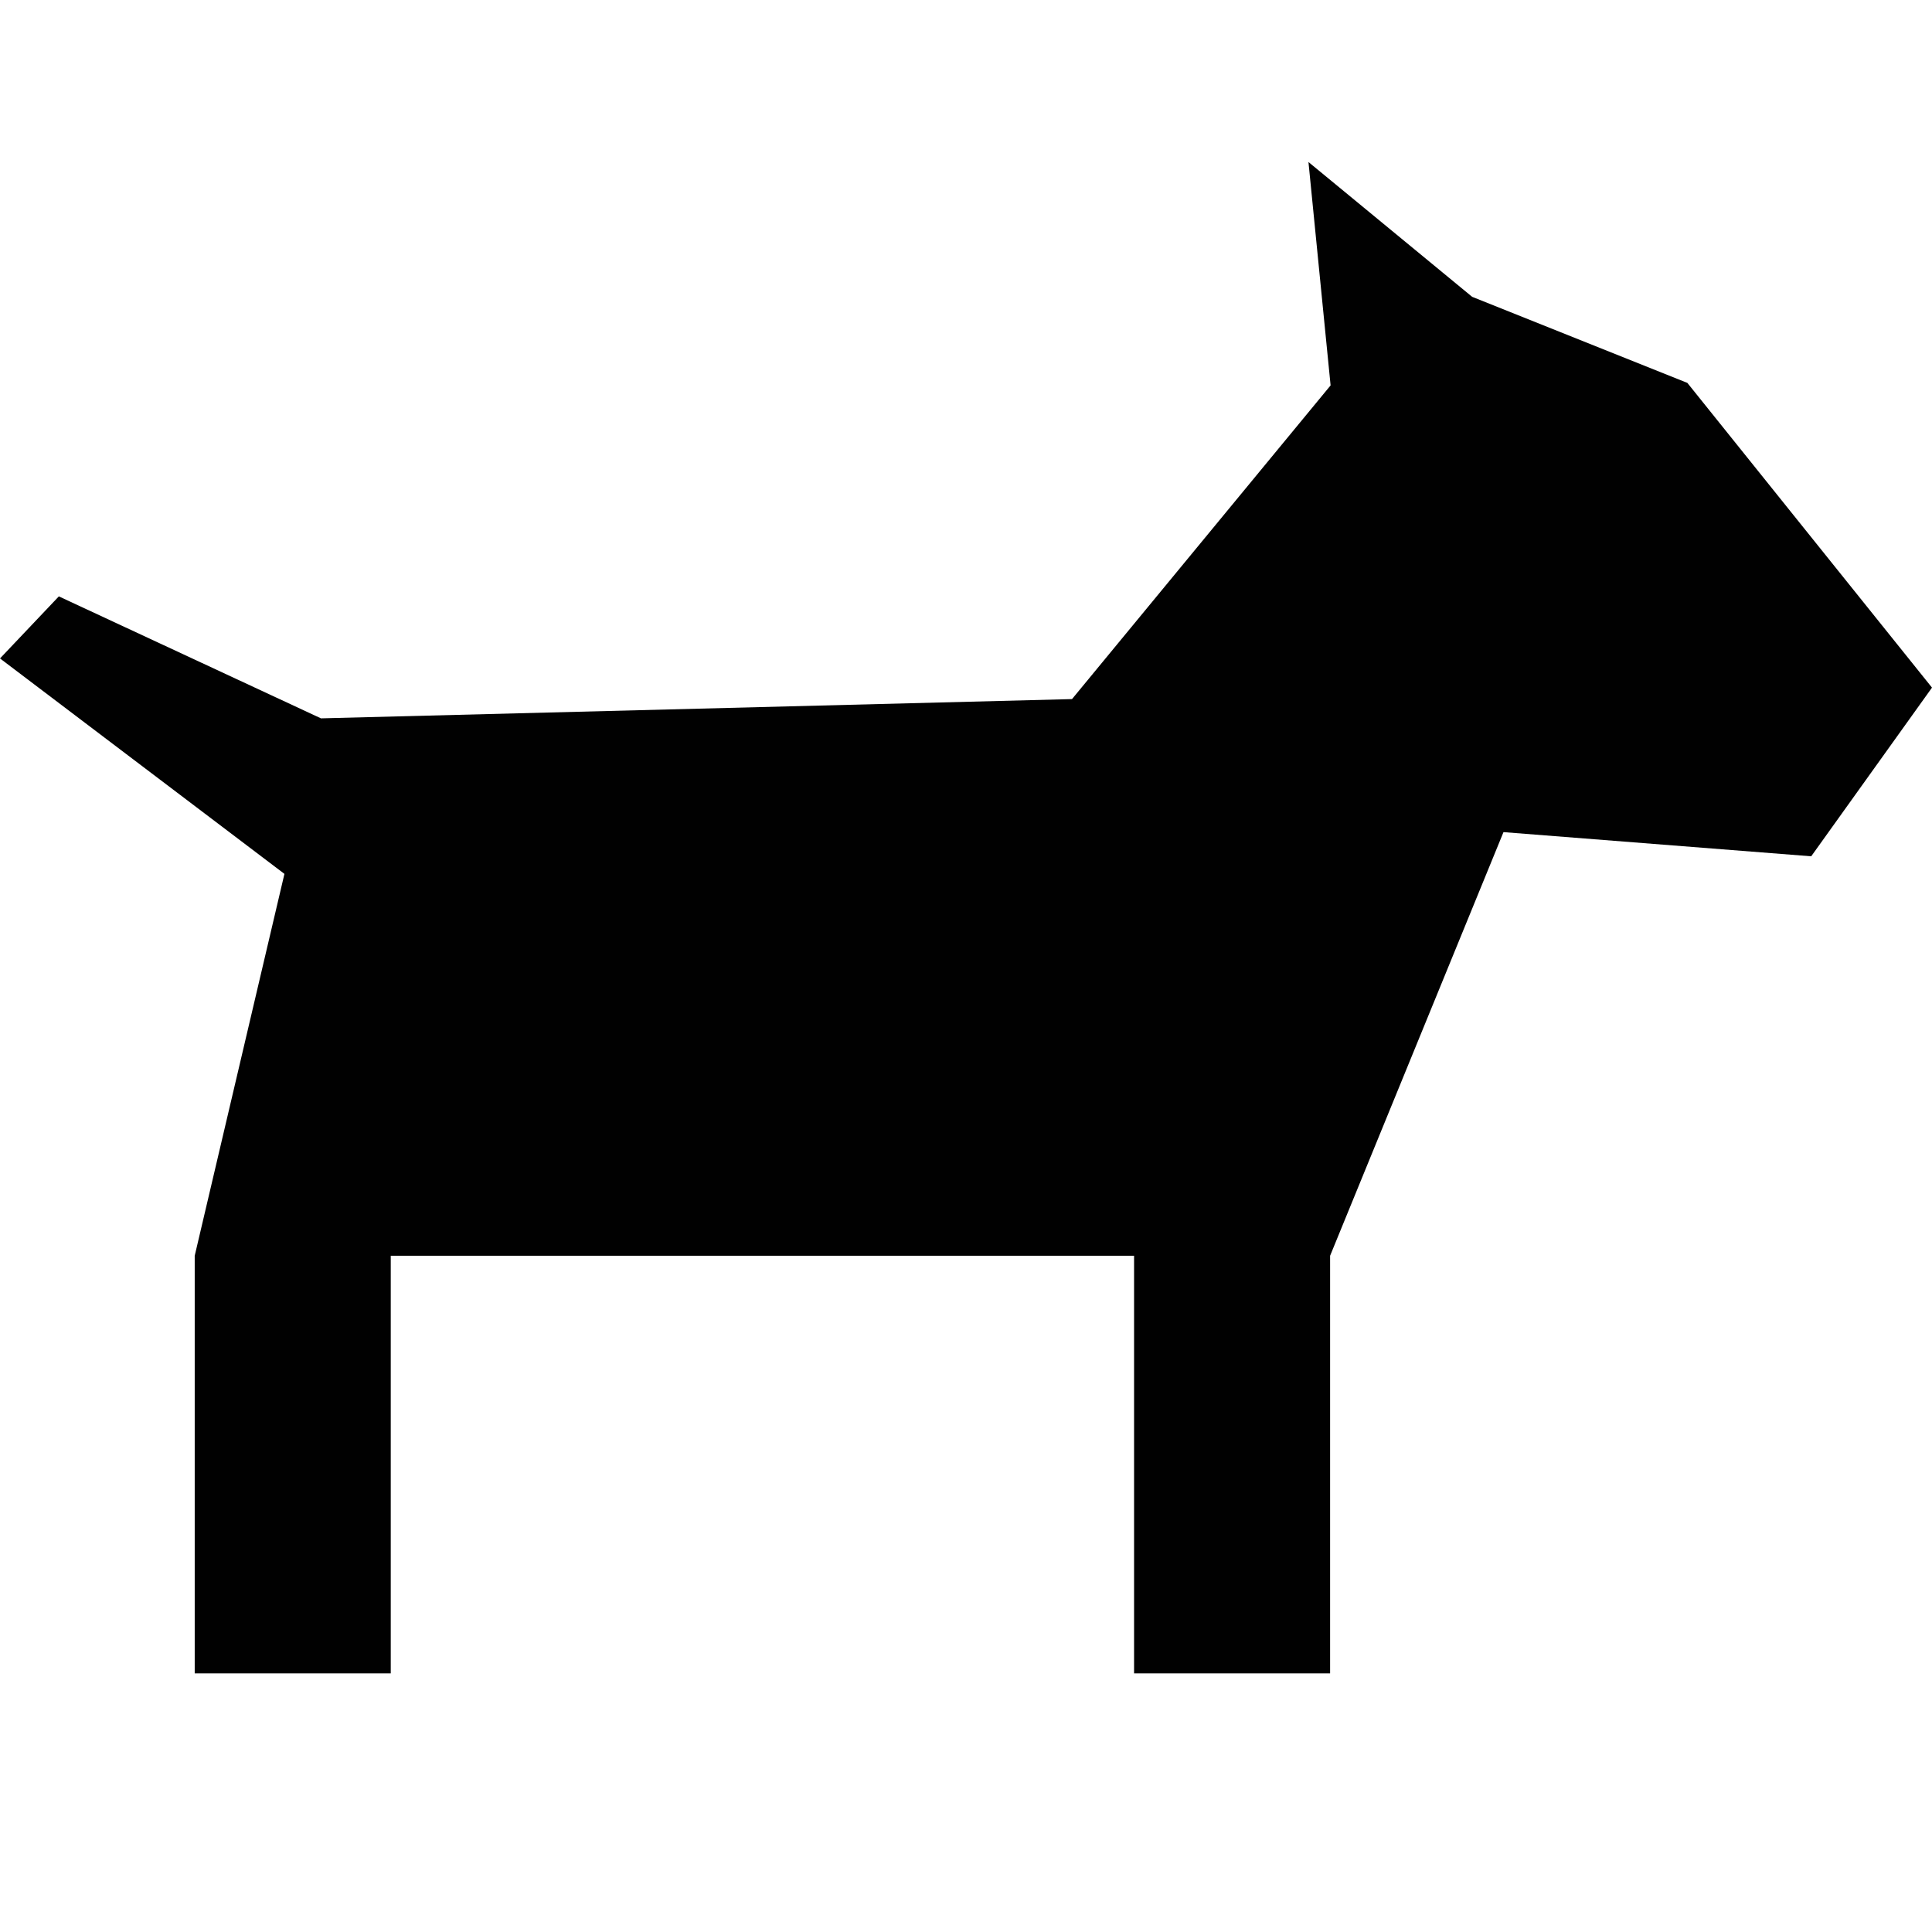
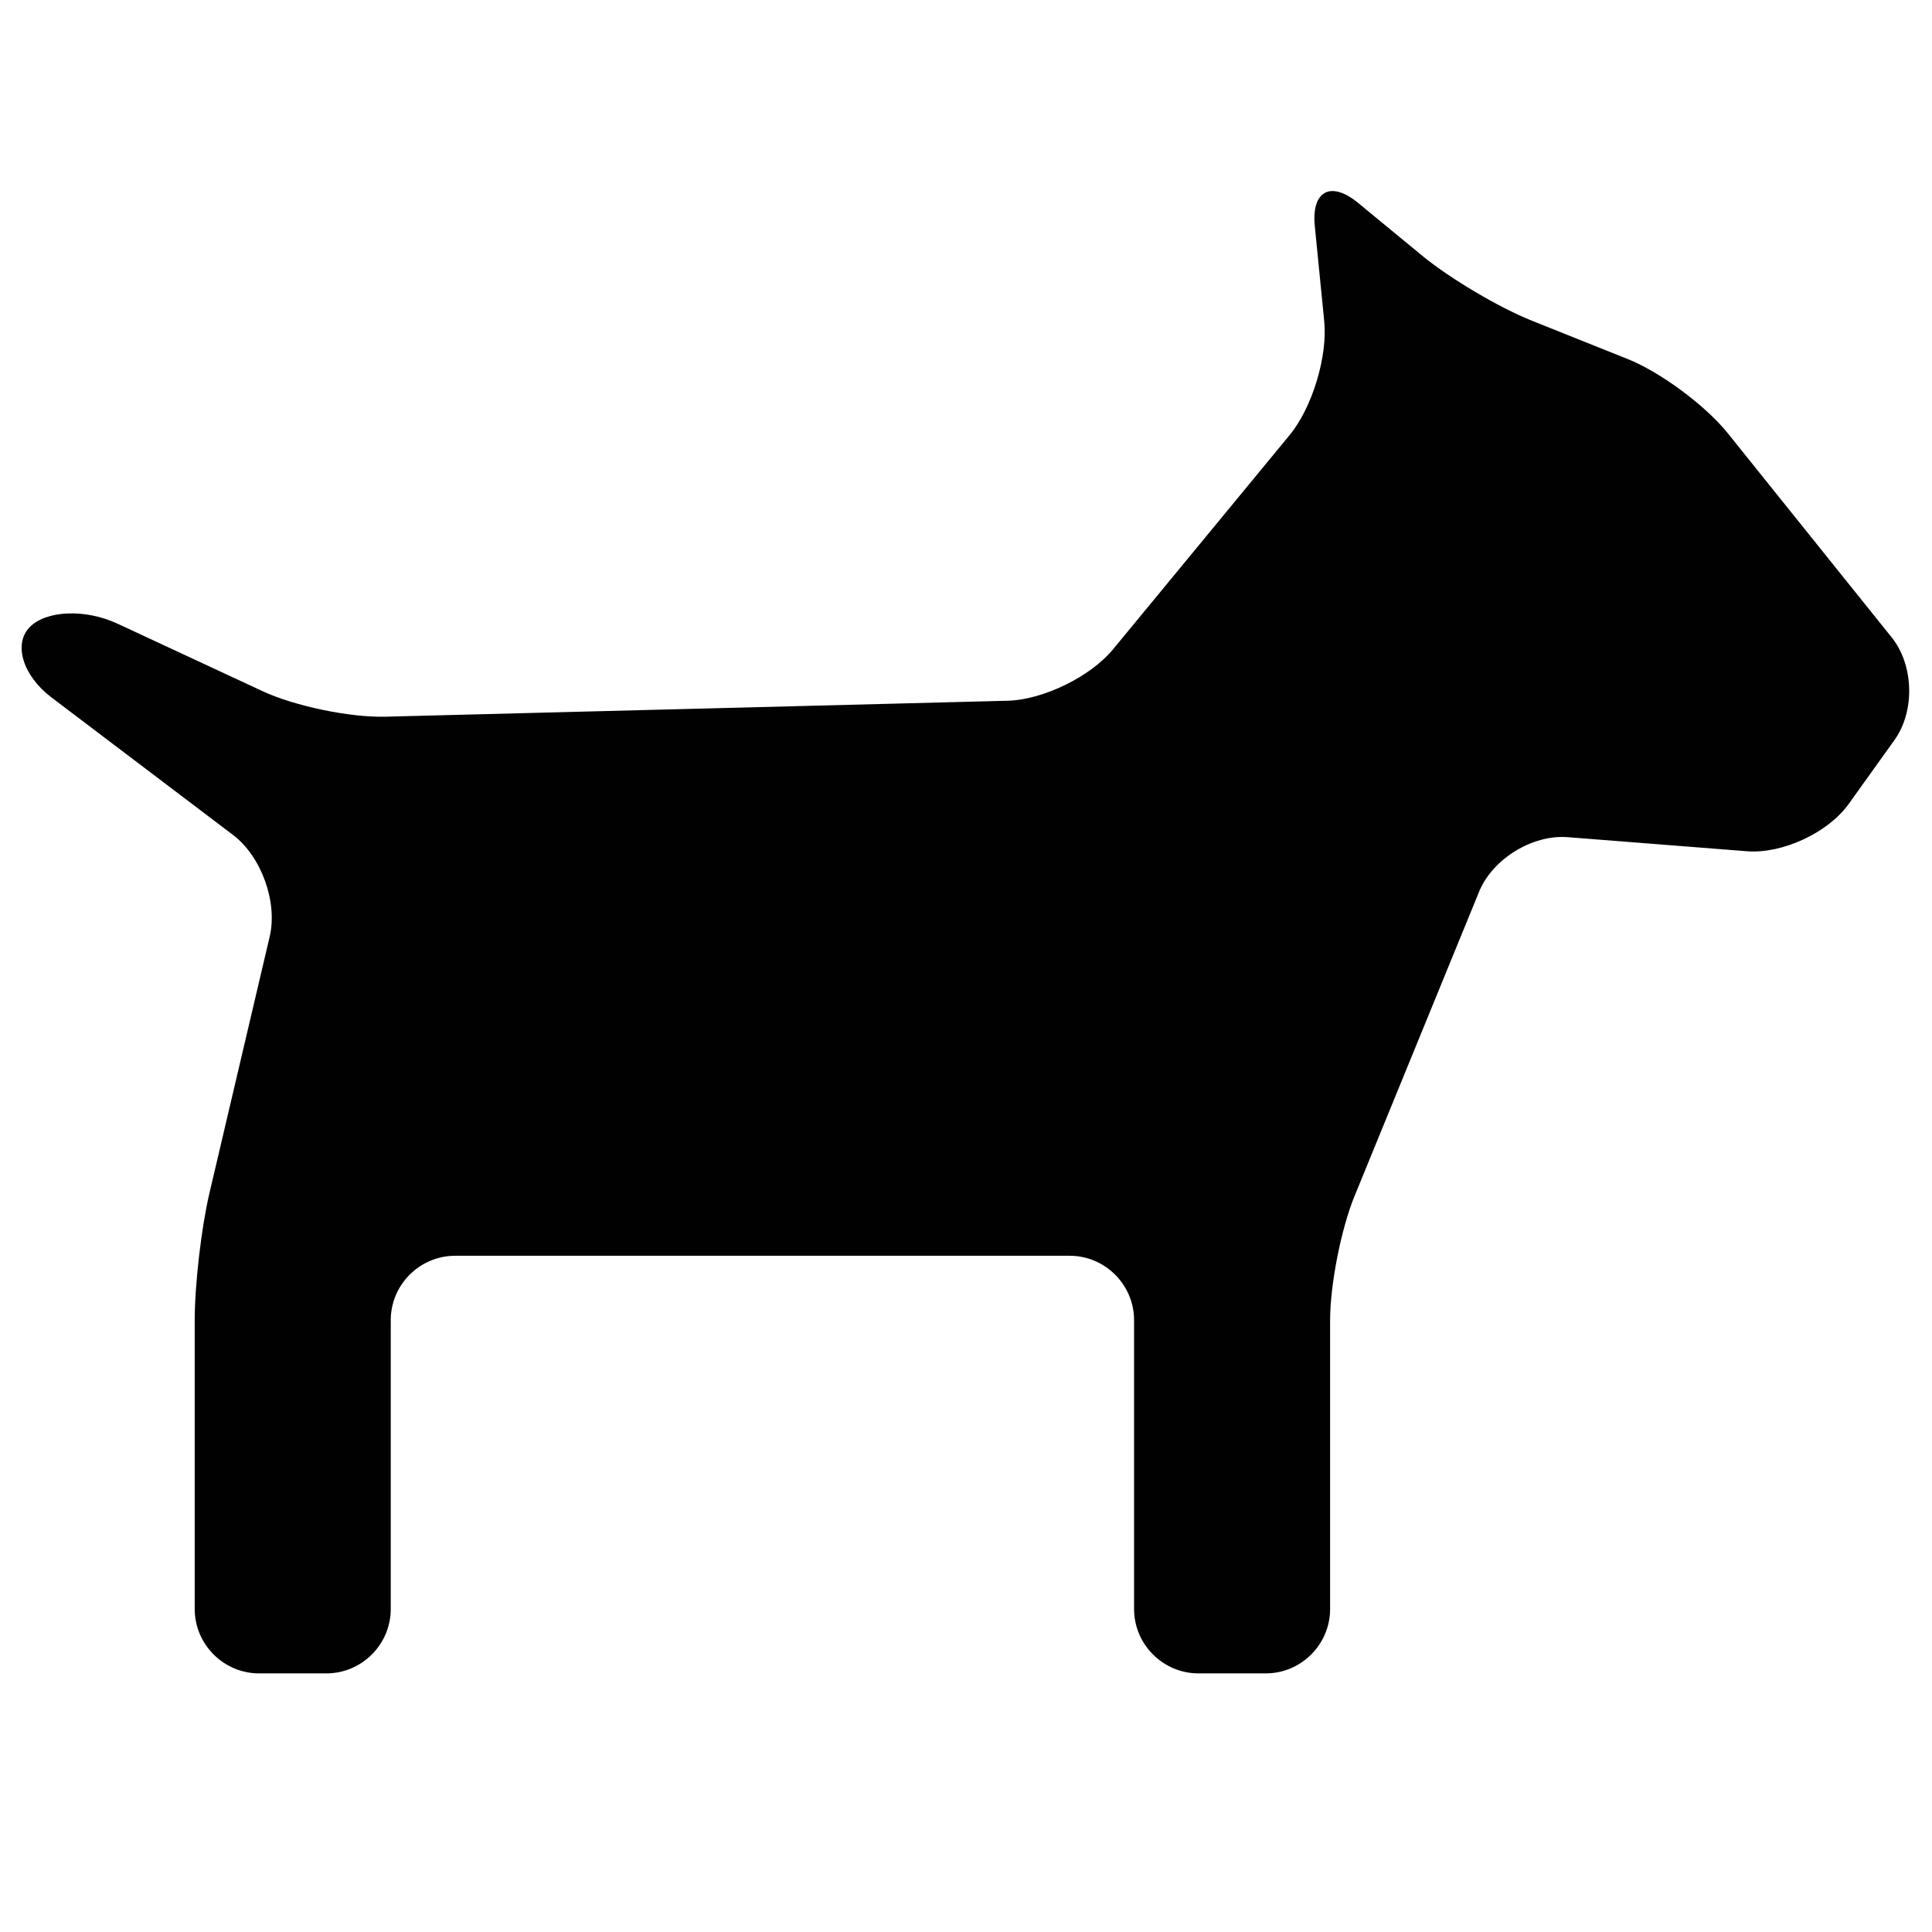
<svg xmlns="http://www.w3.org/2000/svg" version="1.1" id="Layer_3" x="0px" y="0px" width="240px" height="240px" viewBox="0 0 240 240" style="enable-background:new 0 0 240 240;" xml:space="preserve">
-   <polygon style="fill:#010101;" points="240,85.419 209.608,47.562 182.876,36.872 162.541,20.126 165.291,47.876 133.169,86.843   39.871,89.236 7.31,74.085 0,81.793 35.333,108.557 24.188,155.995 24.188,207.874 48.541,207.874 48.541,155.995 140.878,155.995   140.878,207.874 165.23,207.874 165.23,155.995 186.768,103.369 224.996,106.372 " />
+   <g>
+     <path style="fill:#010101;" d="M235.343,91.923c2.562-3.578,2.403-9.312-0.351-12.743L214.616,53.8   c-2.754-3.431-8.351-7.575-12.436-9.208l-11.877-4.75c-4.085-1.633-10.207-5.259-13.604-8.056l-7.983-6.575   c-3.396-2.797-5.82-1.503-5.387,2.875l1.172,11.828c0.434,4.378-1.501,10.739-4.299,14.134L138.258,80.67   c-2.798,3.395-8.687,6.265-13.086,6.378l-77.303,1.982c-4.399,0.113-11.262-1.313-15.251-3.17L14.563,77.46   c-3.989-1.856-8.898-1.641-10.908,0.479s-0.785,6.028,2.722,8.685l22.579,17.103c3.507,2.657,5.554,8.335,4.547,12.619   l-7.485,31.862c-1.006,4.284-1.83,11.388-1.83,15.788v35.879c0,4.4,3.6,8,8,8h8.353c4.4,0,8-3.6,8-8v-35.879c0-4.4,3.6-8,8-8   h76.337c4.4,0,8,3.6,8,8v35.879c0,4.4,3.6,8,8,8h8.353c4.4,0,8-3.6,8-8v-35.879c0-4.4,1.363-11.332,3.03-15.404l15.477-37.819   c1.667-4.072,6.619-7.122,11.006-6.777l22.277,1.75c4.387,0.345,10.071-2.3,12.633-5.878L235.343,91.923z" />
+   </g>
</svg>
